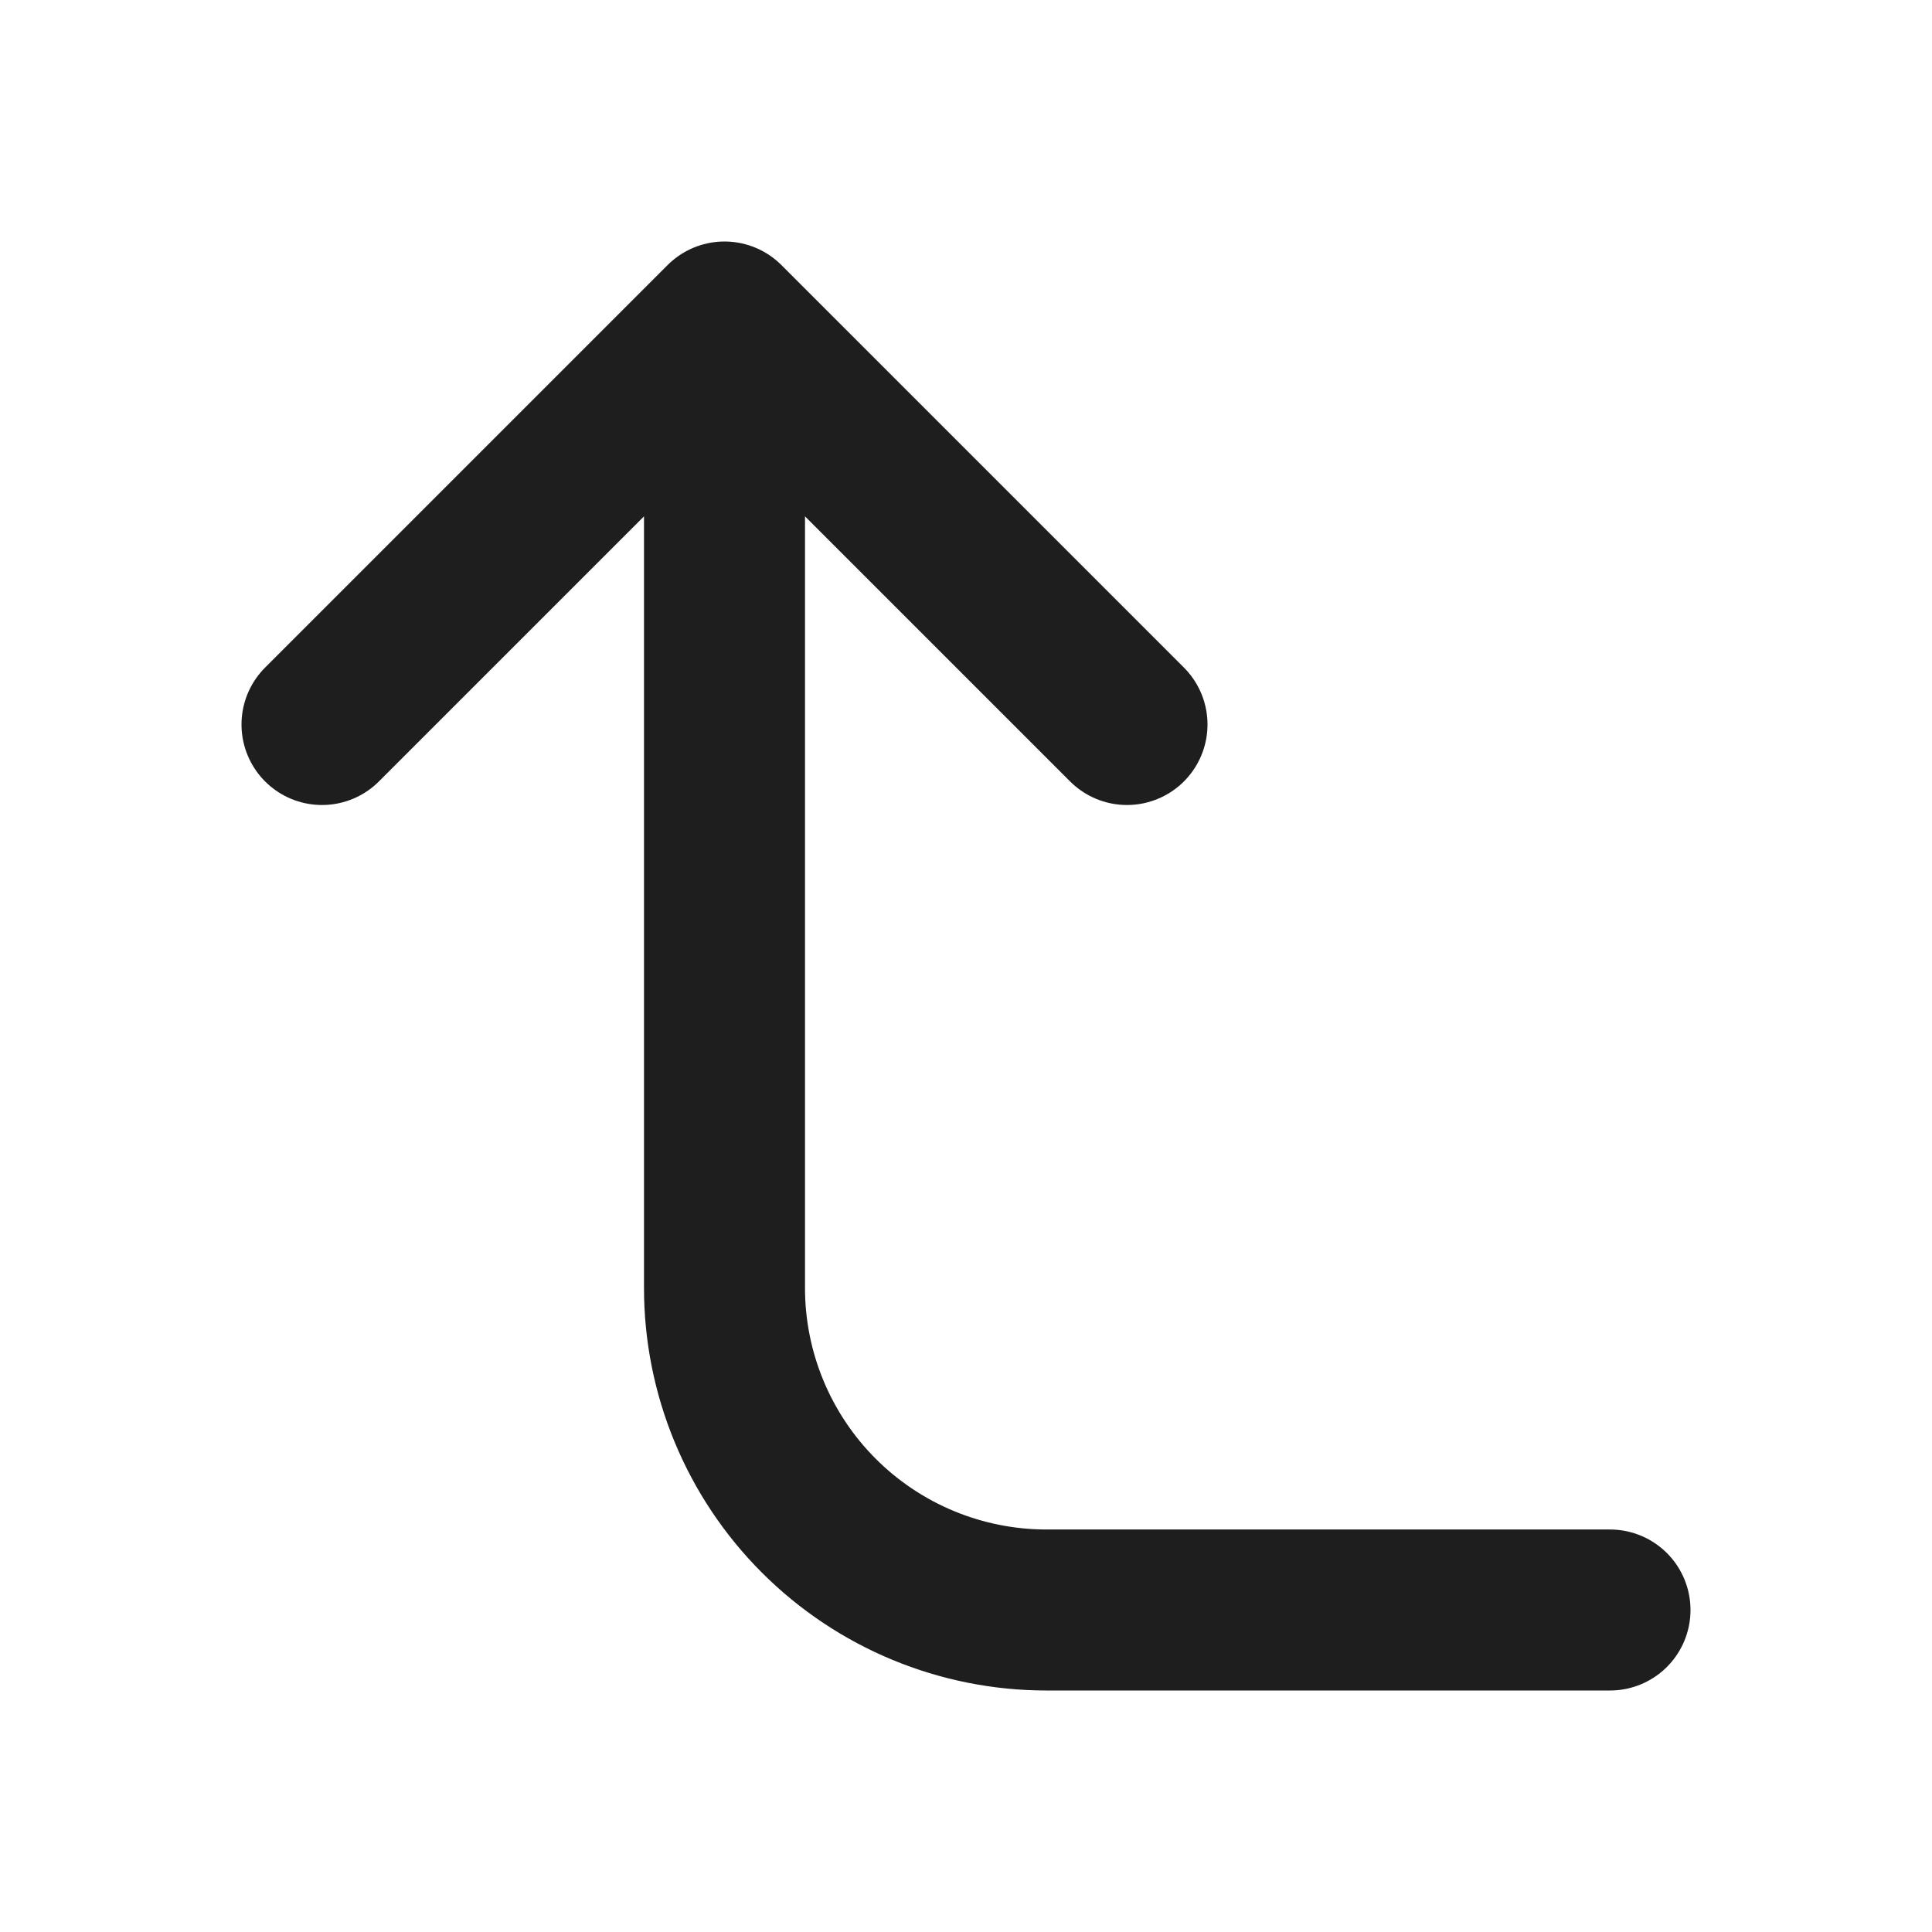
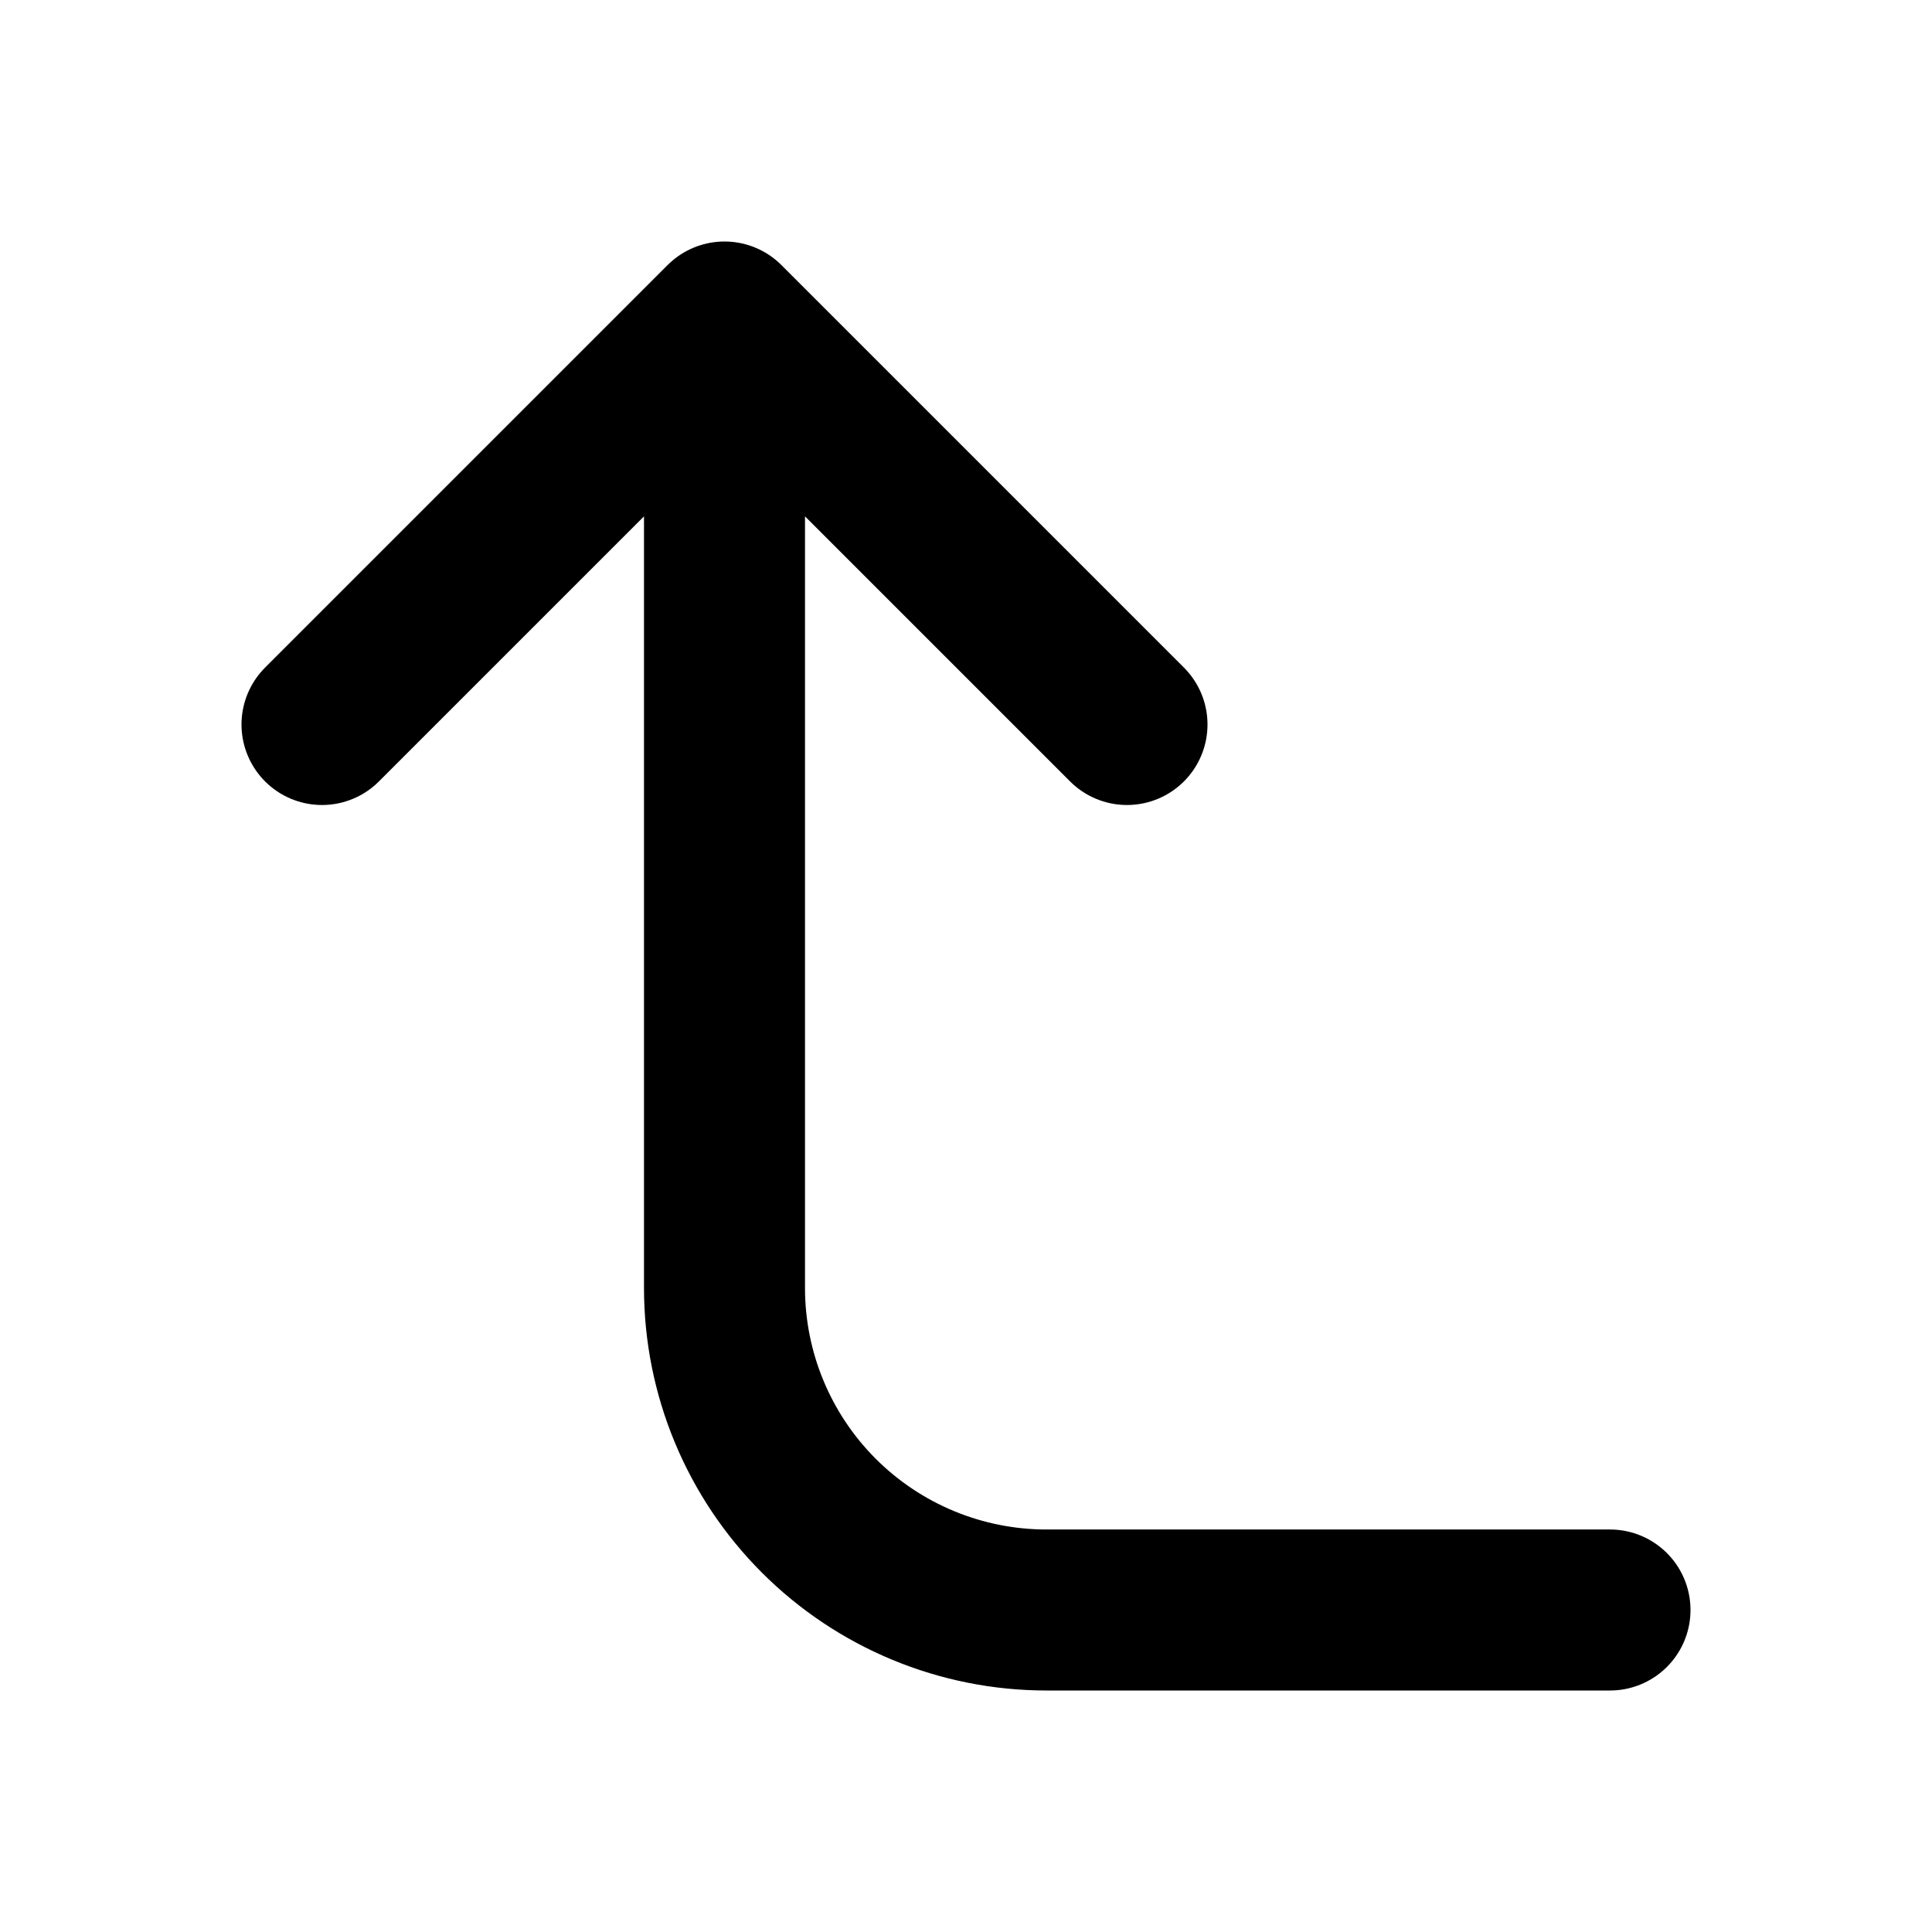
<svg xmlns="http://www.w3.org/2000/svg" width="48" height="48" viewBox="0 0 48 48" fill="none">
-   <path d="M8 18L18 8L28 18M18 8V32C18 34.122 18.843 36.157 20.343 37.657C21.843 39.157 23.878 40 26 40H40" stroke="#1E1E1E" stroke-width="4" stroke-linecap="round" stroke-linejoin="round" />
+   <path d="M8 18L18 8L28 18M18 8V32C18 34.122 18.843 36.157 20.343 37.657C21.843 39.157 23.878 40 26 40H40" stroke="currentColor" stroke-width="4" stroke-linecap="round" stroke-linejoin="round" />
</svg>
